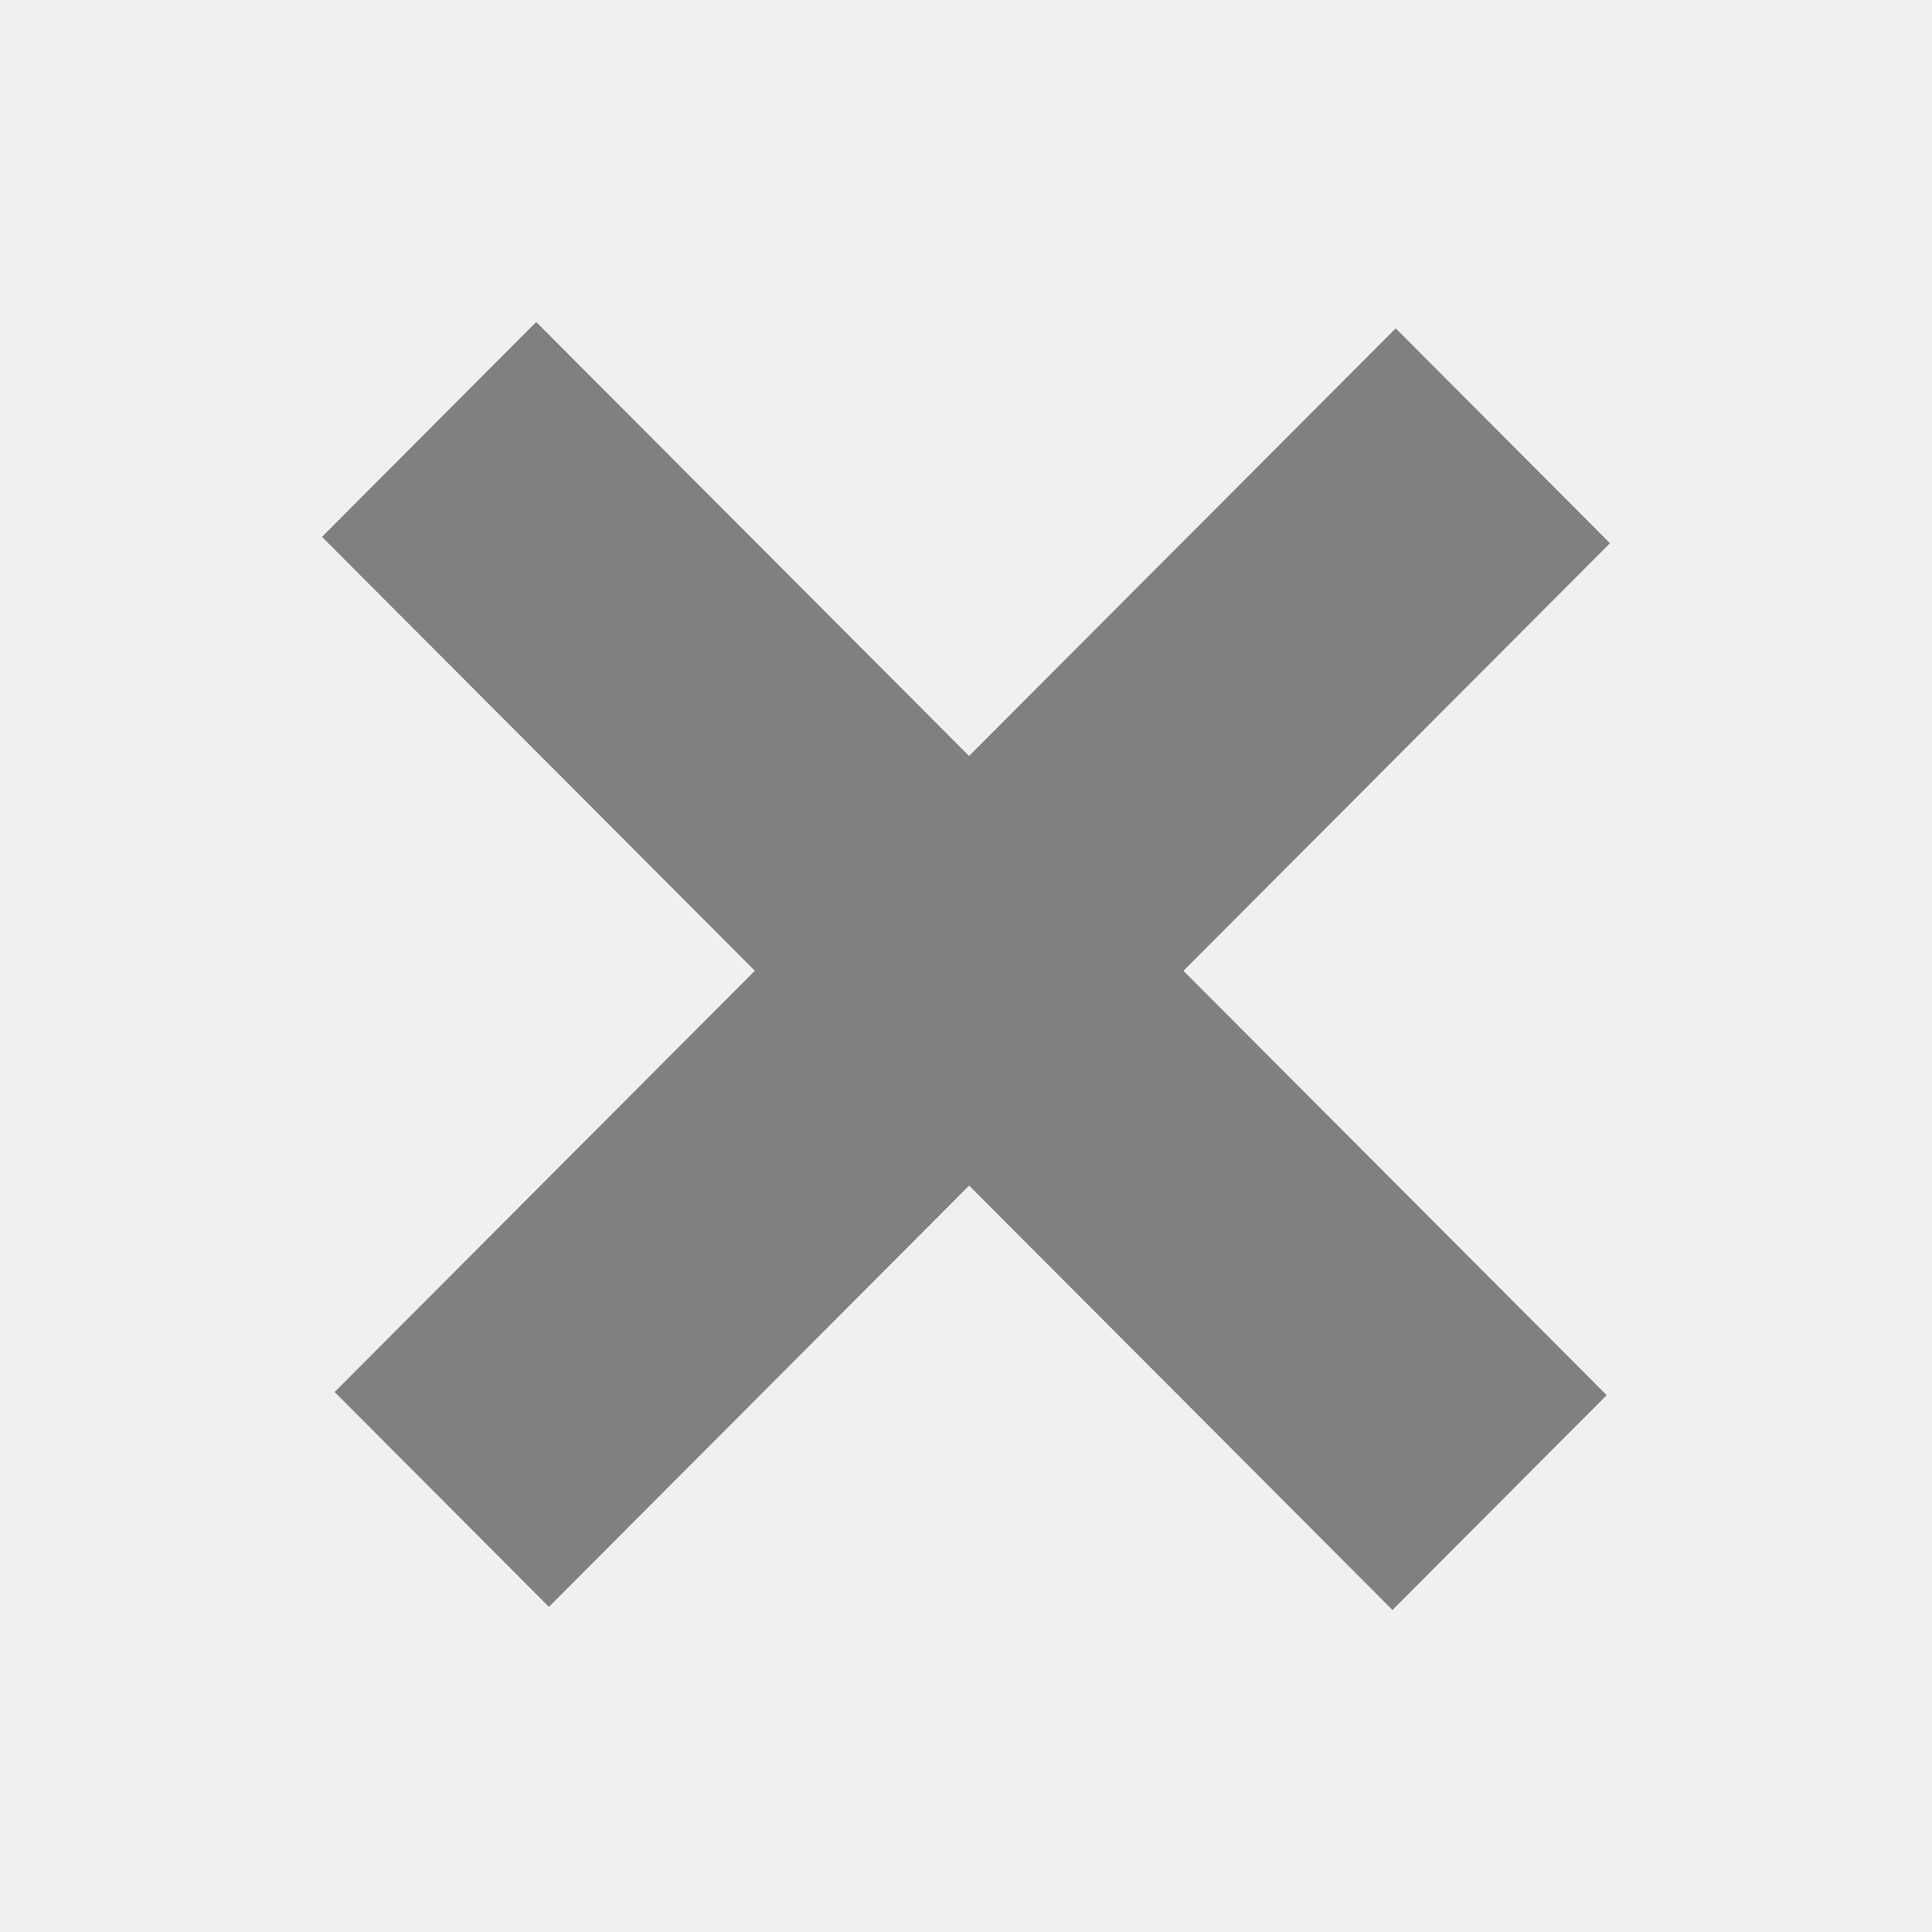
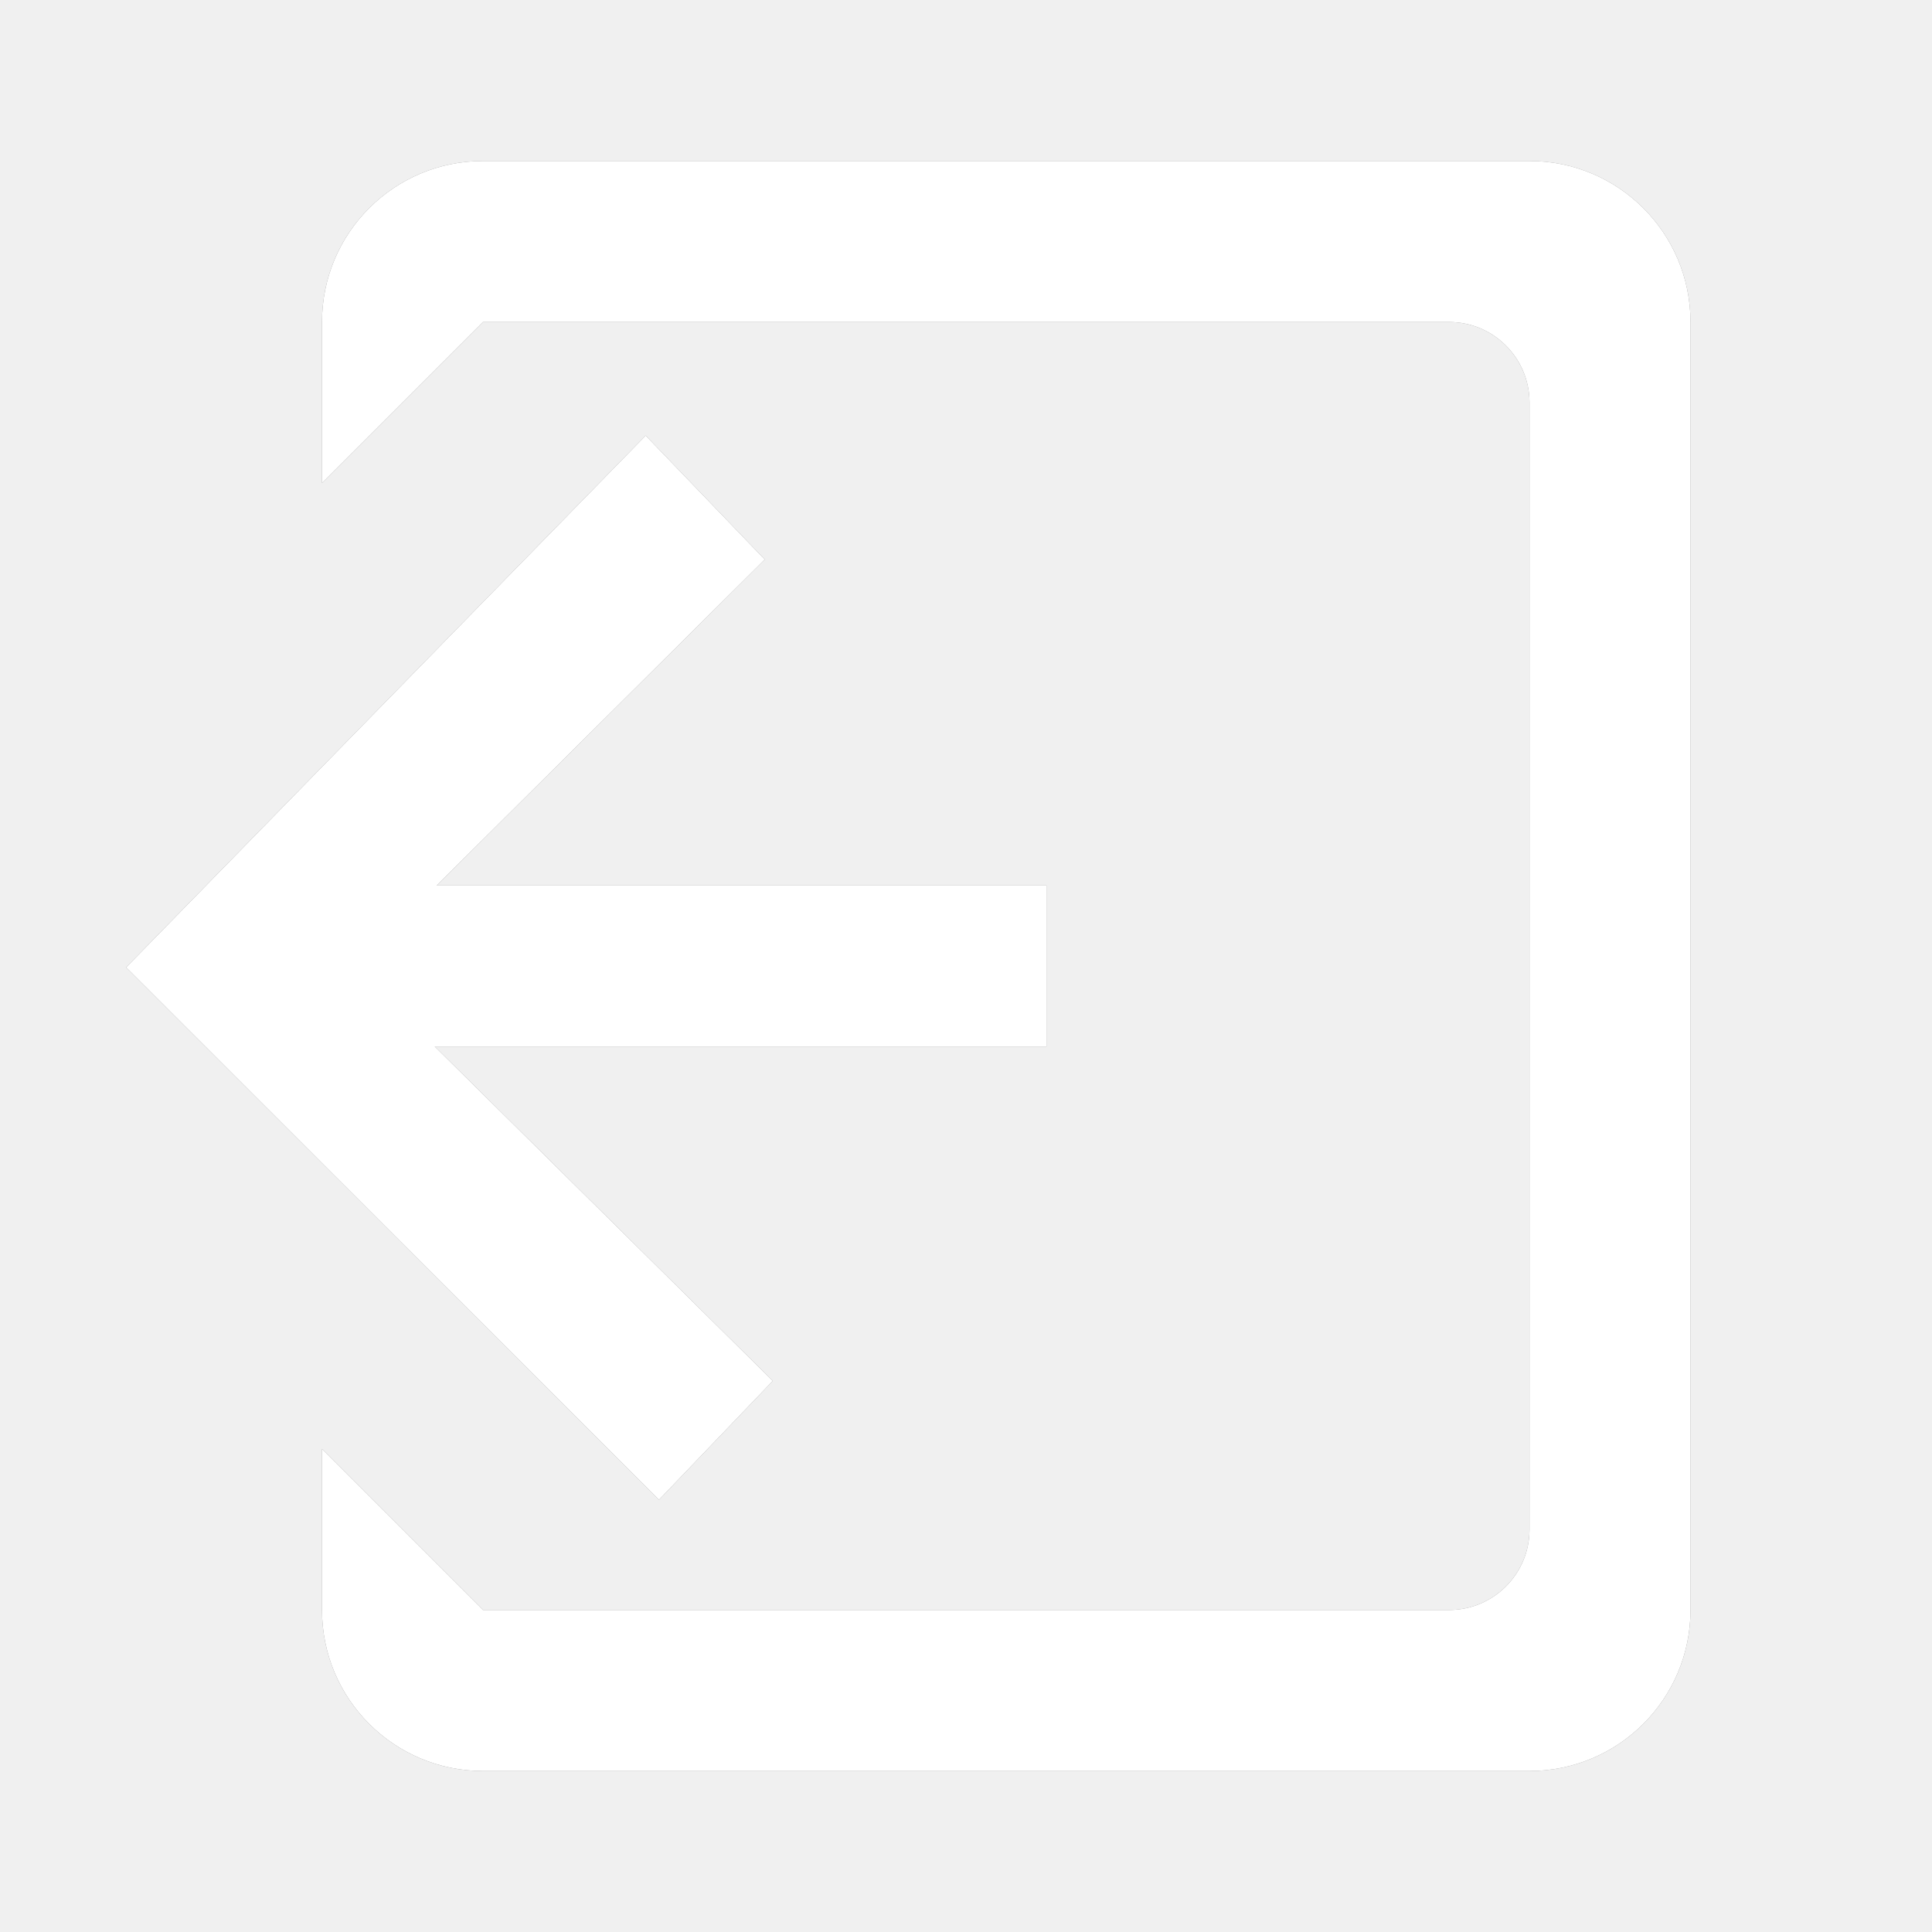
- <svg xmlns="http://www.w3.org/2000/svg" version="1.1" id="Icons" x="0px" y="0px" viewBox="0 0 24 24" enable-background="new 0 0 24 24" xml:space="preserve">
-   <g>
-     <polygon fill-rule="evenodd" clip-rule="evenodd" fill="#808080" points="20,6.748 17.338,4.079 12.038,9.391 6.661,4 4,6.669         9.377,12.059 4.157,17.292 6.819,19.961 12.039,14.728 17.298,20 19.959,17.331 14.701,12.06  " />
-   </g>
+ <svg xmlns="http://www.w3.org/2000/svg" xmlns:xlink="http://www.w3.org/1999/xlink" width="24" height="24" viewBox="0 0 24 24">
+   <defs>
+     <style>
+       use:not(:target) {
+         display: none;
+       }
+       #close {
+         fill: #808080;
+       }
+       #close-hover {
+         fill: #fff;
+       }
+     </style>
+     <path id="close-shape" d="M19,22H6a2,2,0,0,1-2-2V18l2,2H18a1,1,0,0,0,1-1V5a1,1,0,0,0-1-1H6L4,6V4A2,2,0,0,1,6,2H19a2,2,0,0,1,2,2V20A2,2,0,0,1,19,22Zm-6-9H5.4l4.2,4.154L8.186,18.631,1.567,12.017,8.021,5.411,9.5,6.95,5.424,11H13v2Z" />
+   </defs>
+   <use id="close" xlink:href="#close-shape" />
+   <use id="close-hover" xlink:href="#close-shape" />
</svg>
